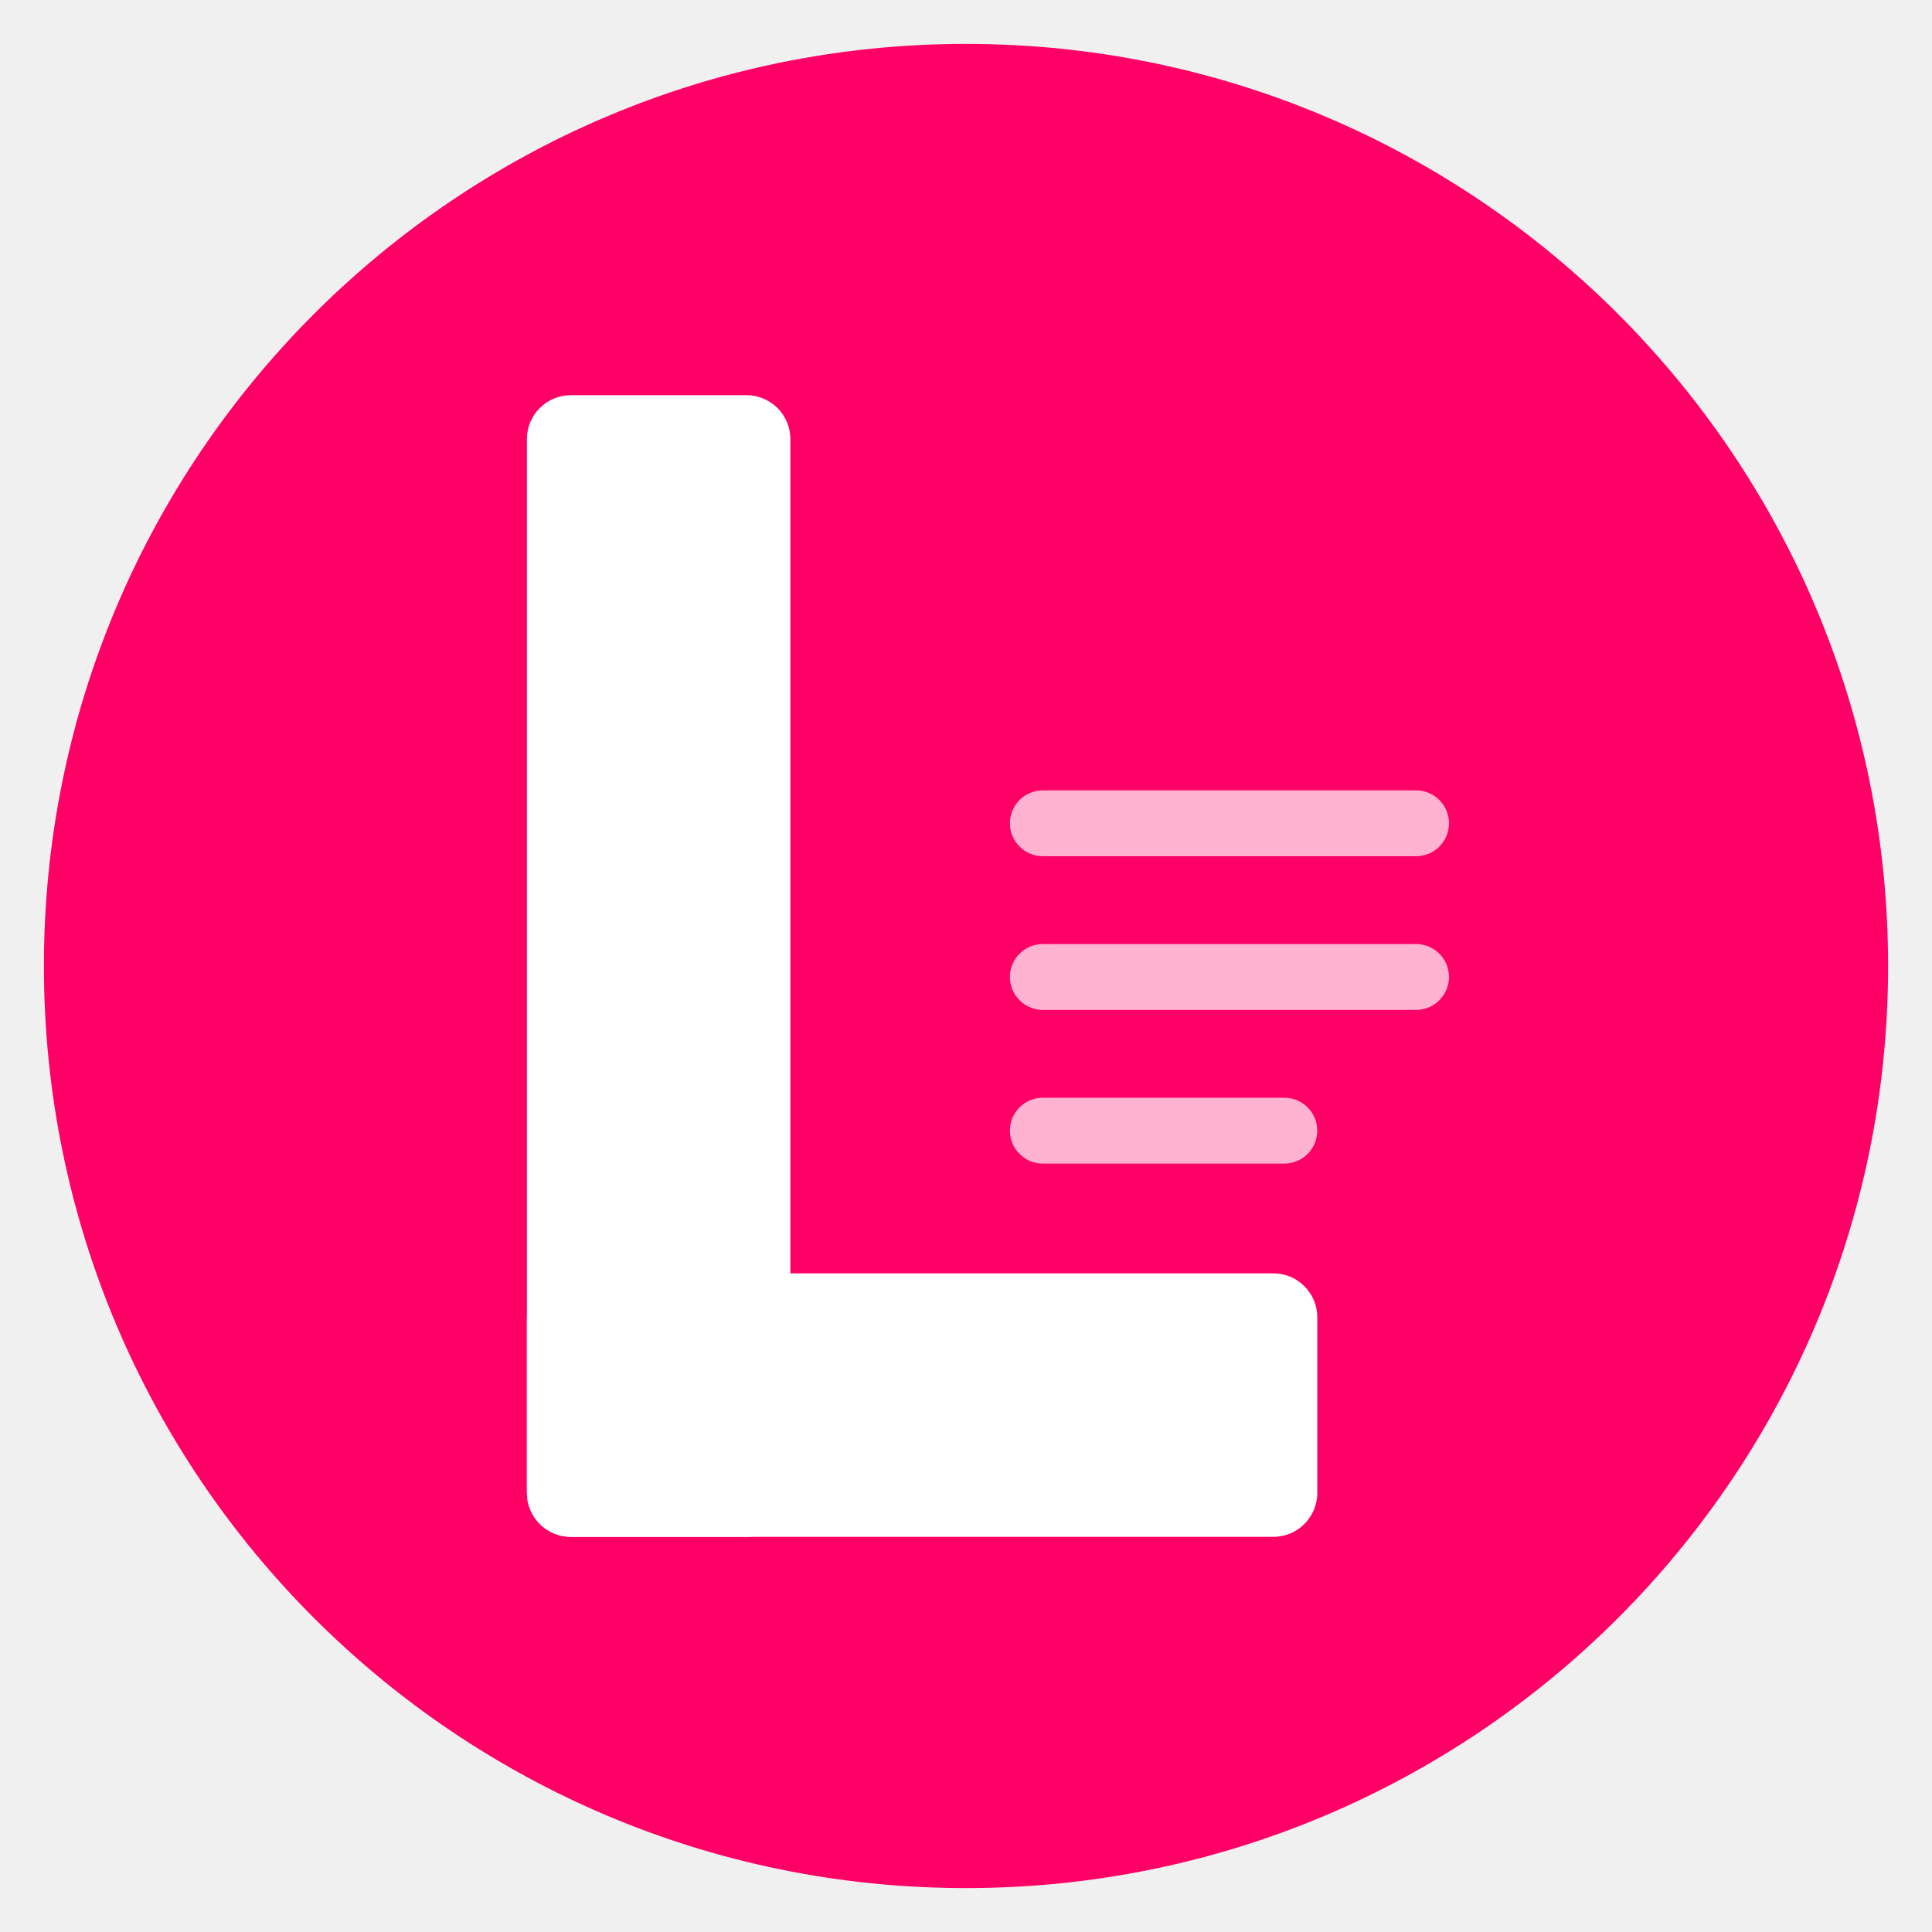
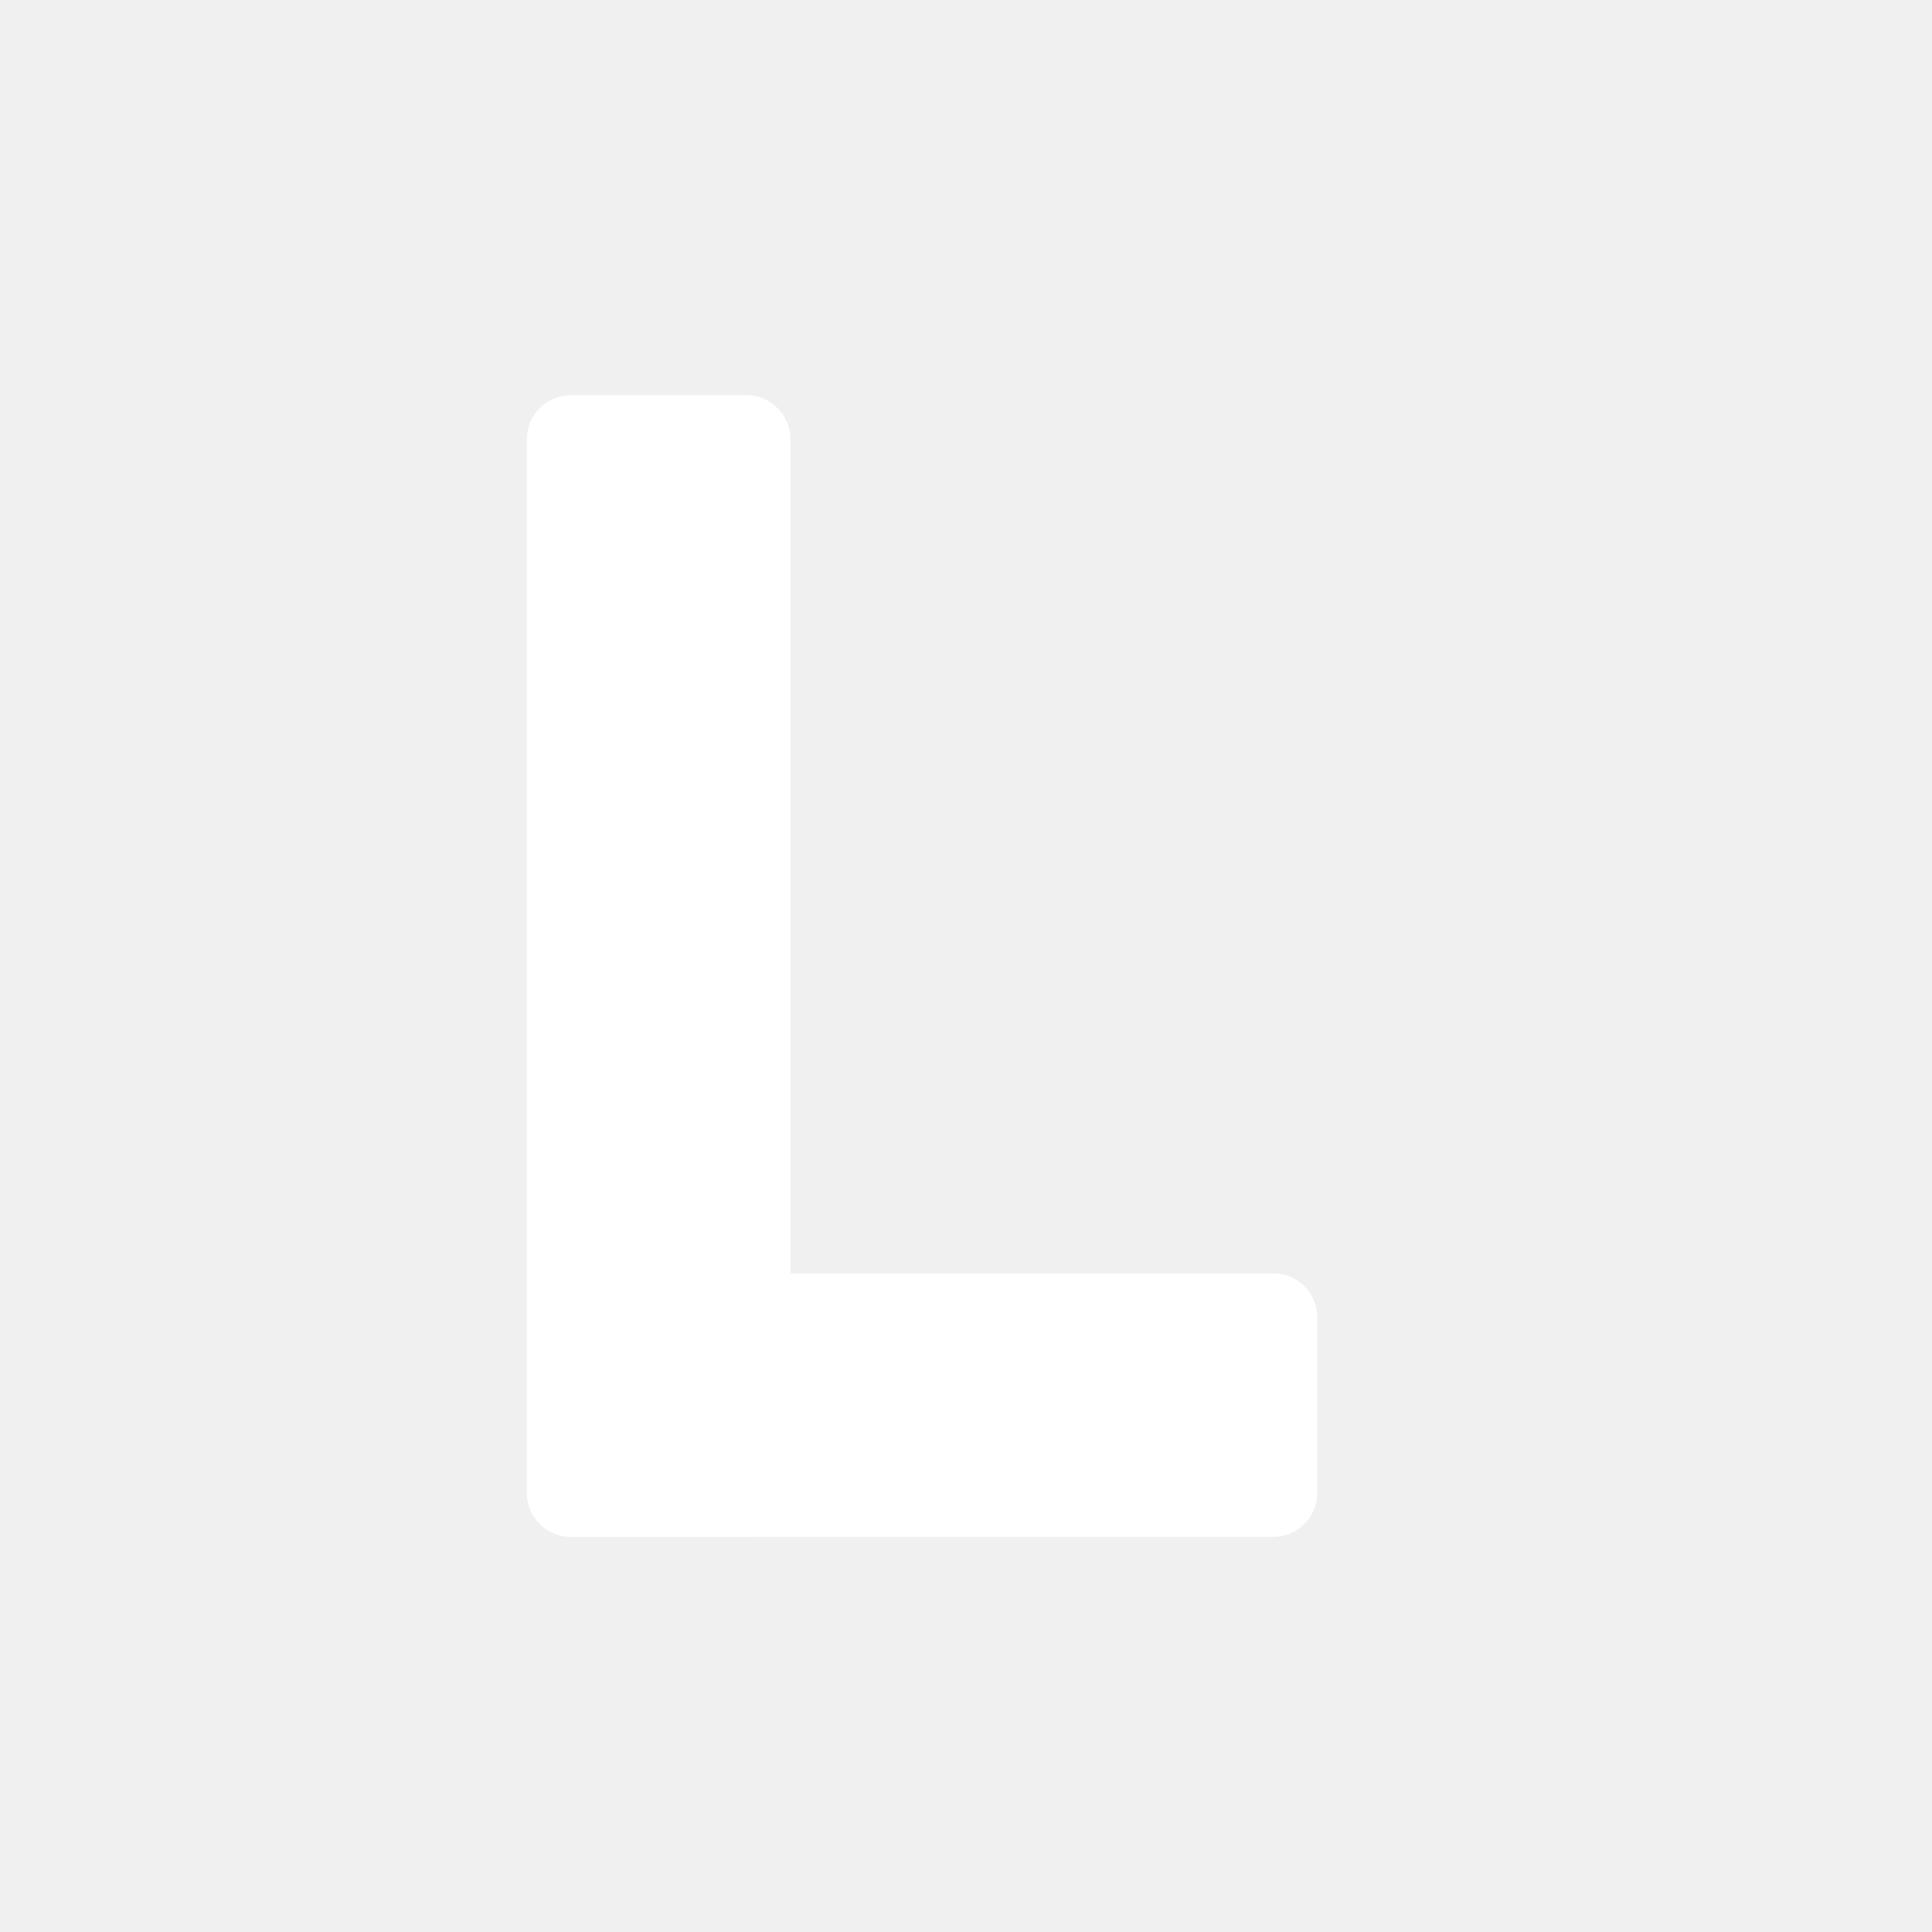
<svg xmlns="http://www.w3.org/2000/svg" viewBox="0 0 88 88" fill="none" role="img" aria-label="Lumnix">
-   <circle cx="44" cy="44" r="42" fill="#FF0066" />
  <rect x="24" y="18" width="12" height="52" rx="2" fill="white" />
  <rect x="24" y="58" width="36" height="12" rx="2" fill="white" />
-   <rect x="46" y="36" width="20" height="3" rx="1.5" fill="white" opacity="0.7" />
-   <rect x="46" y="43" width="20" height="3" rx="1.5" fill="white" opacity="0.7" />
-   <rect x="46" y="50" width="14" height="3" rx="1.5" fill="white" opacity="0.7" />
</svg>
